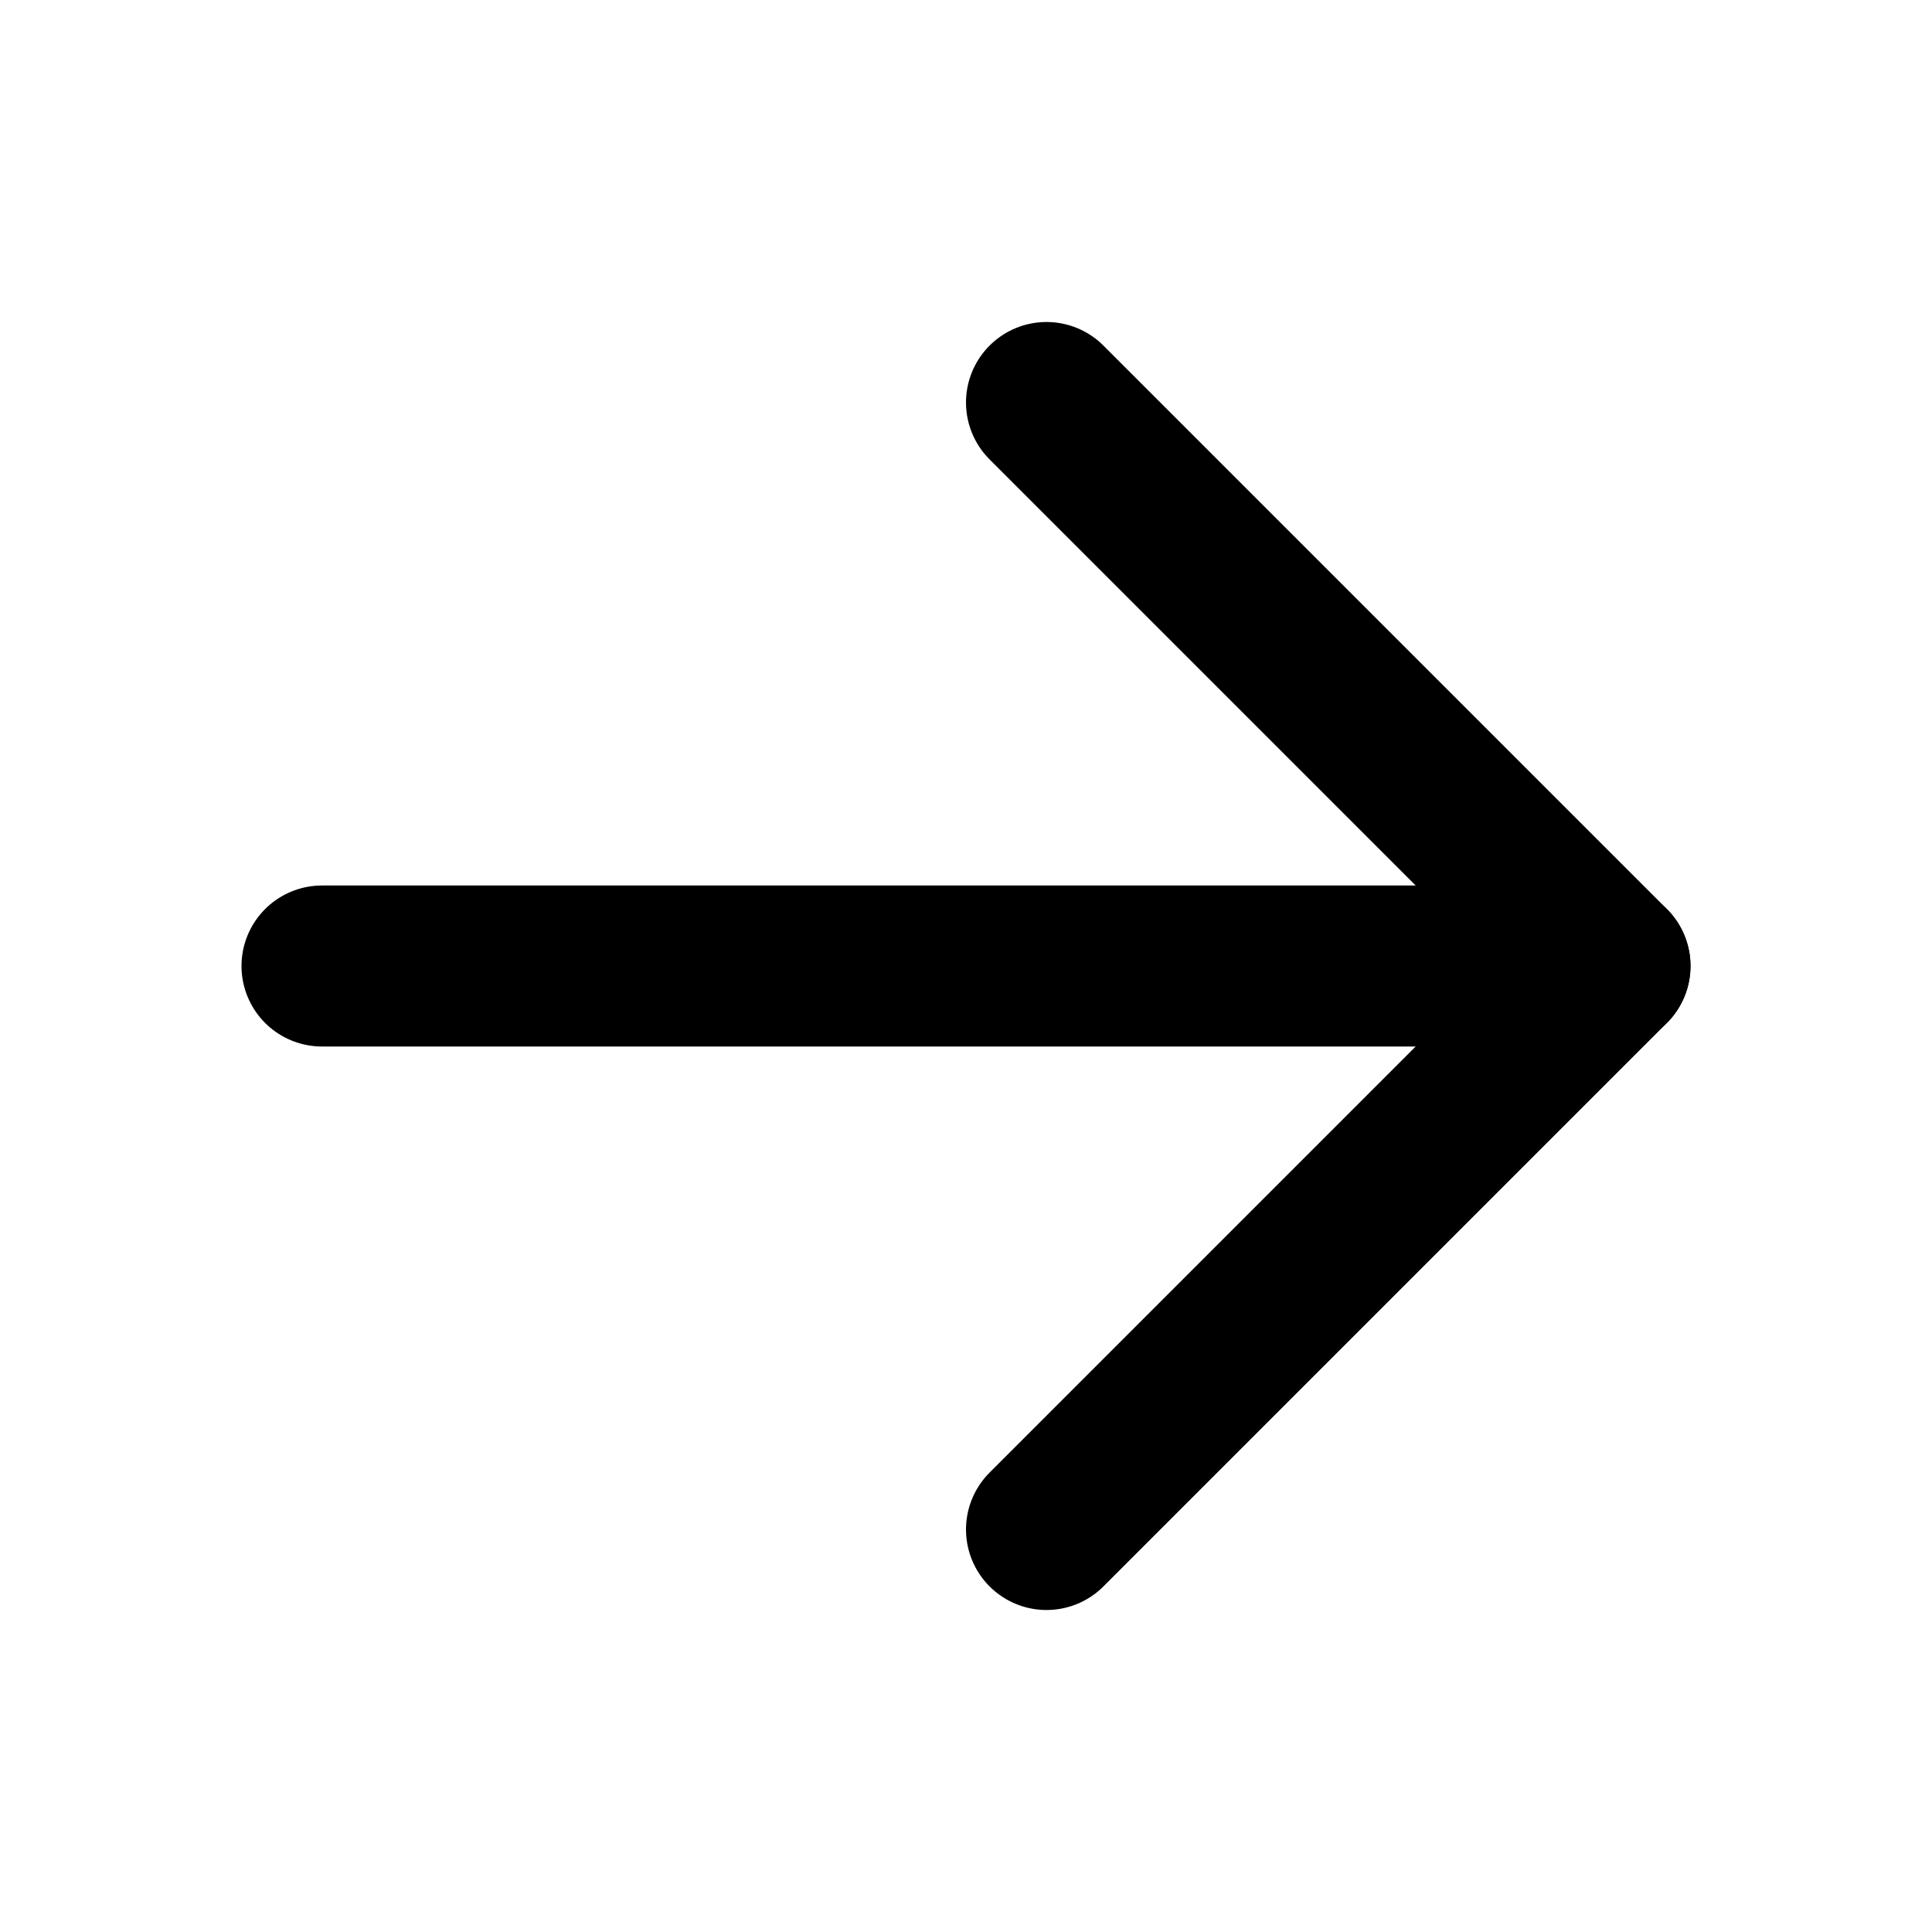
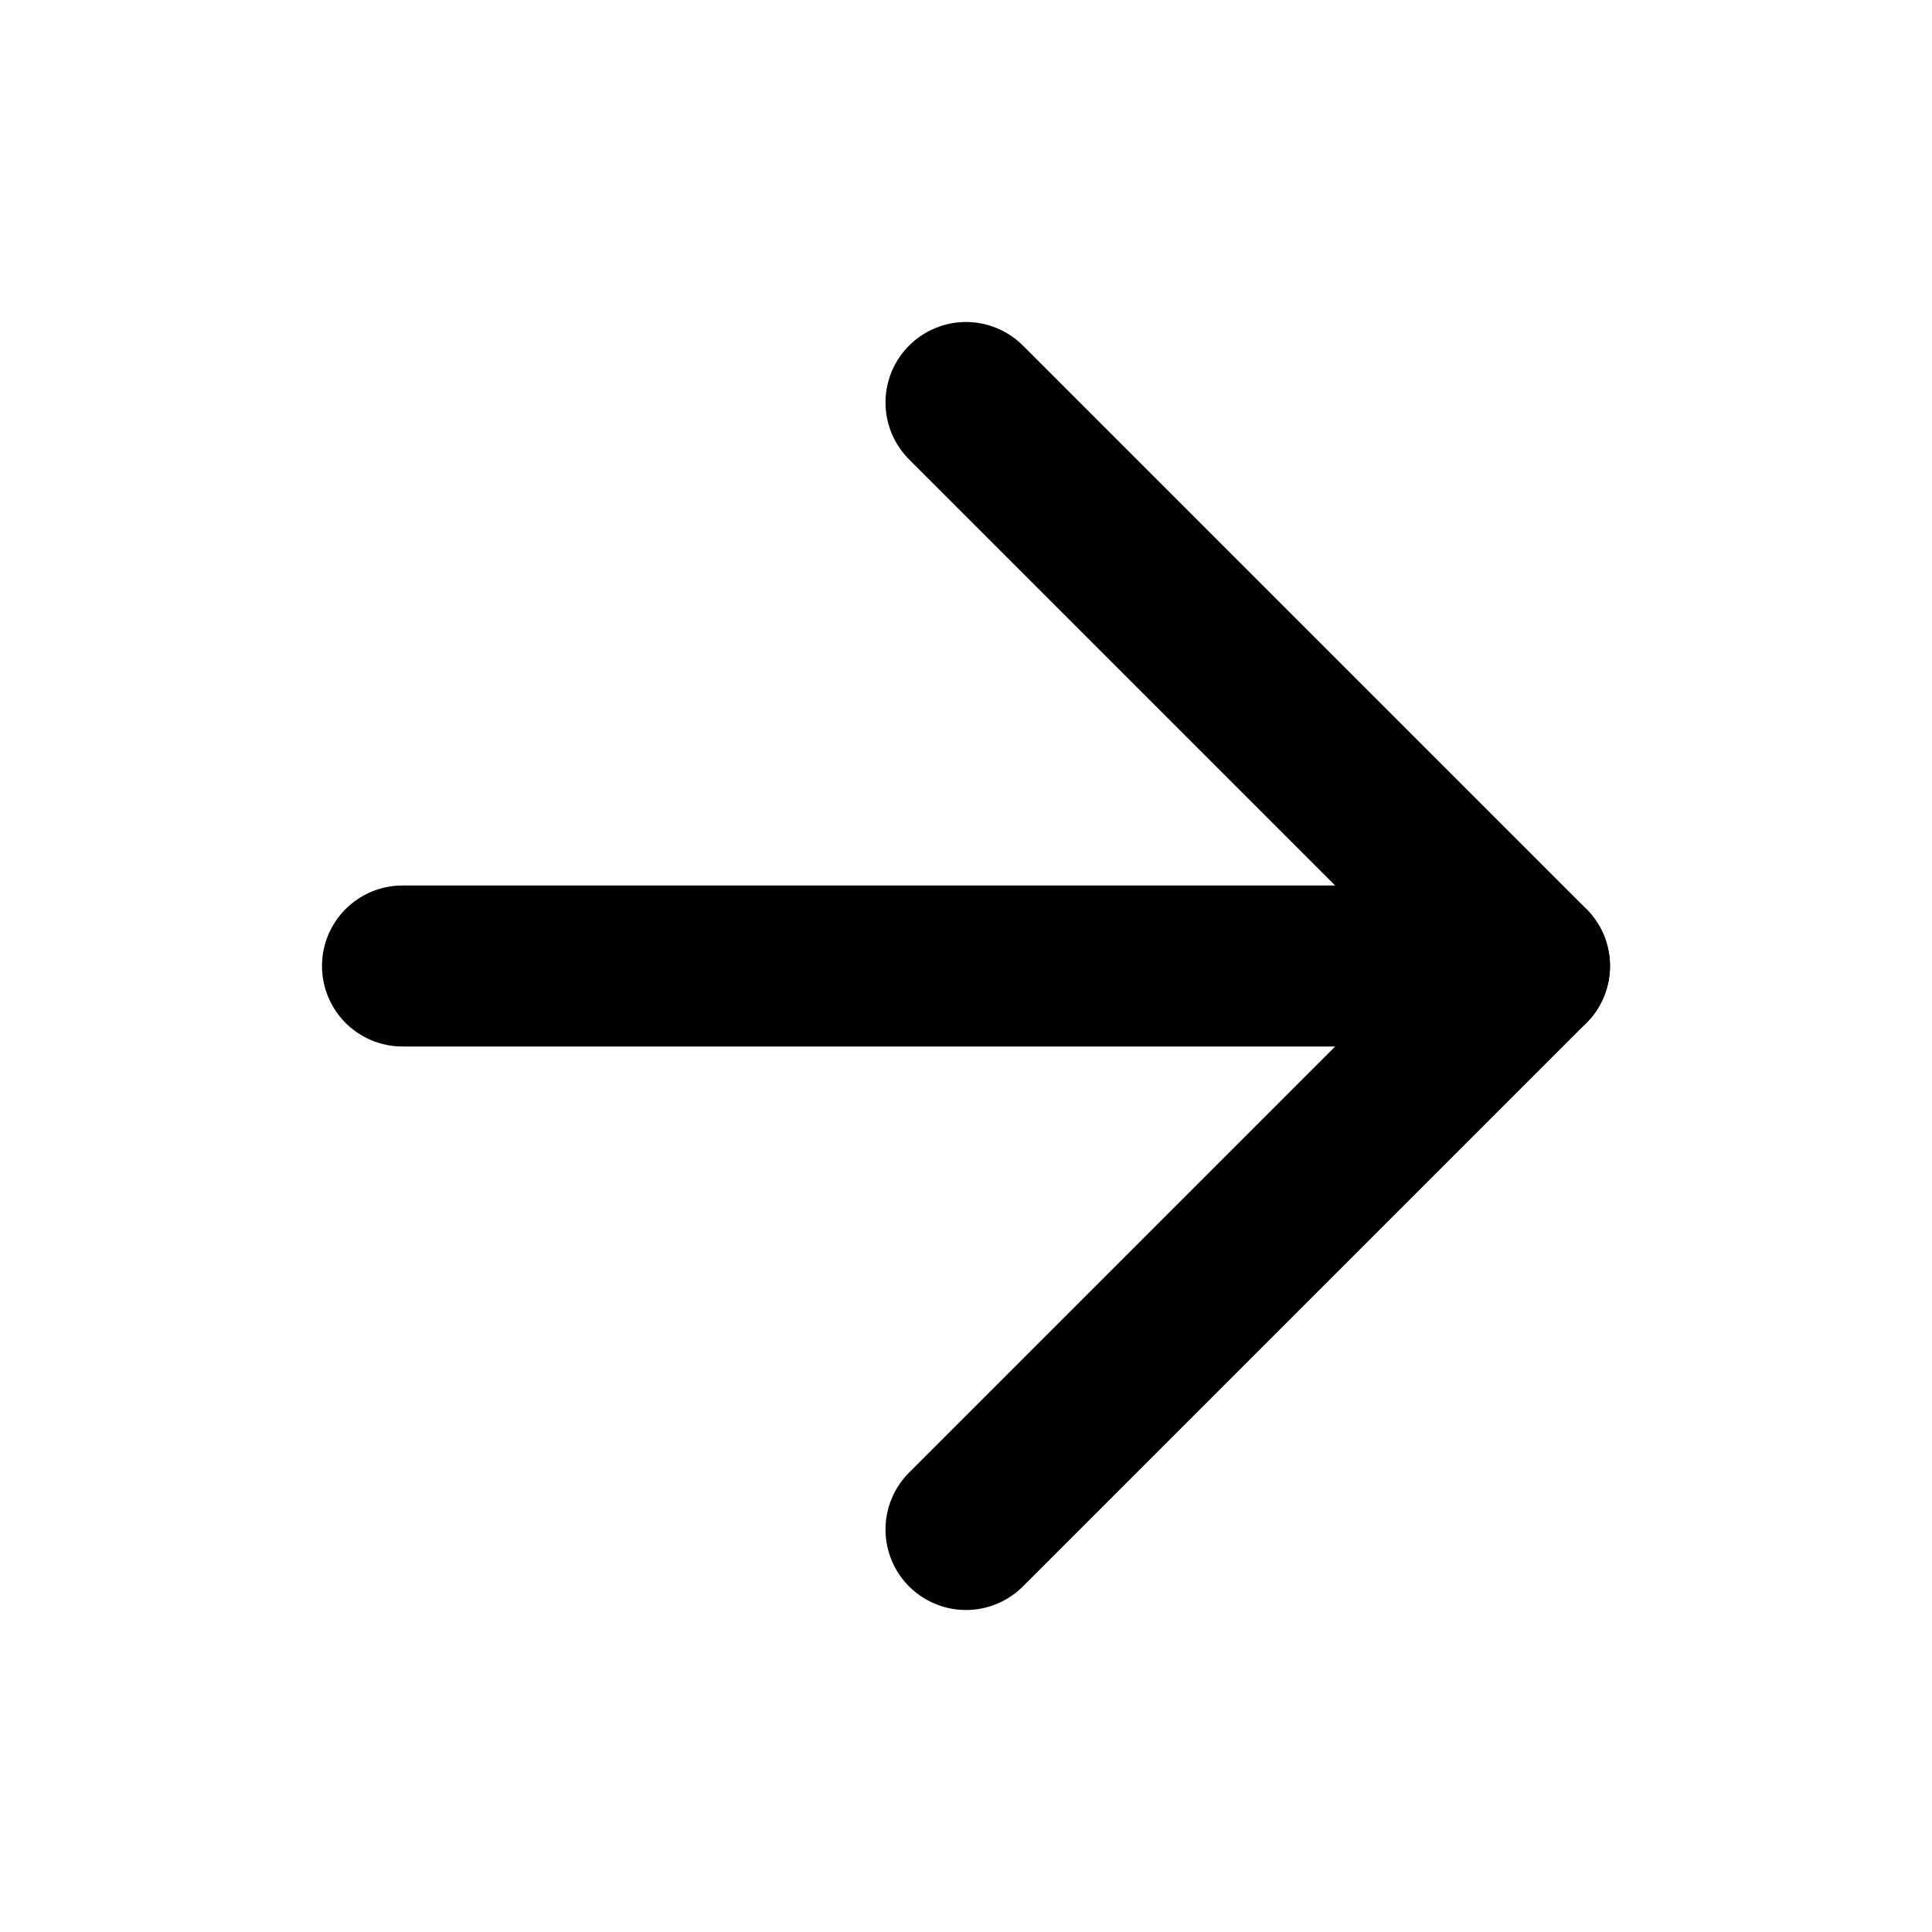
<svg xmlns="http://www.w3.org/2000/svg" width="24" height="24" viewBox="0 0 24 24" fill="none" stroke="currentColor" stroke-width="2" stroke-linecap="round" stroke-linejoin="round">
-   <path d="M4 12h16" />
-   <path d="m13 5 7 7-7 7" />
+   <path d="M5 12h14" />
+   <path d="m12 5 7 7-7 7" />
</svg>
